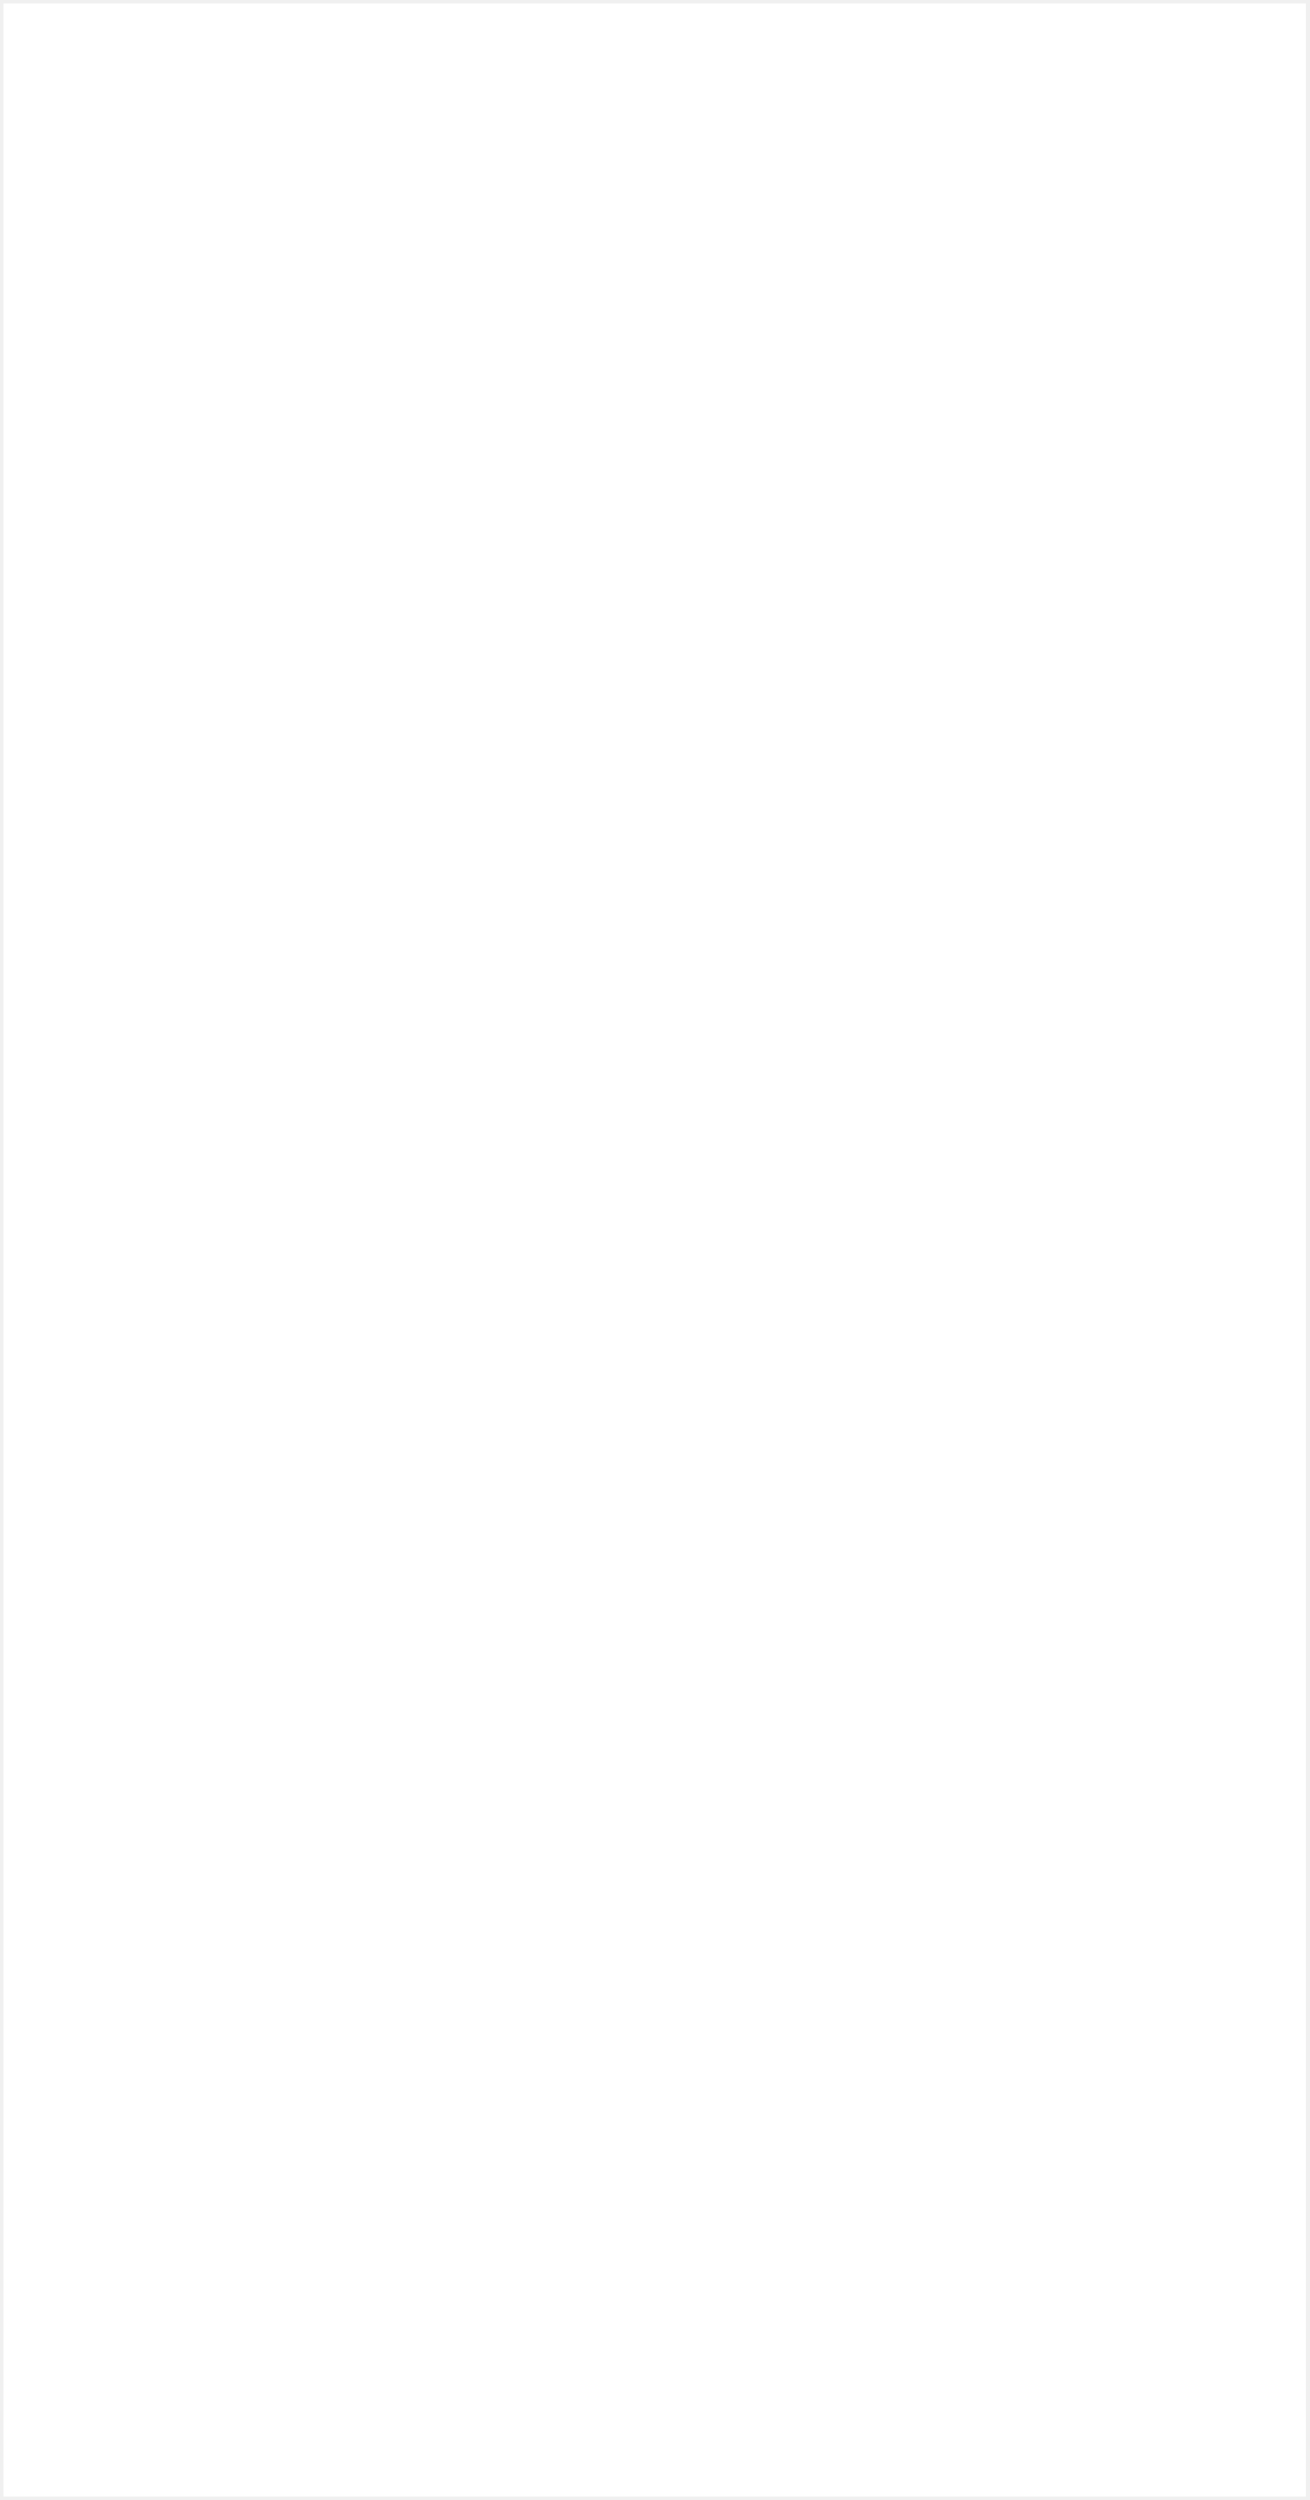
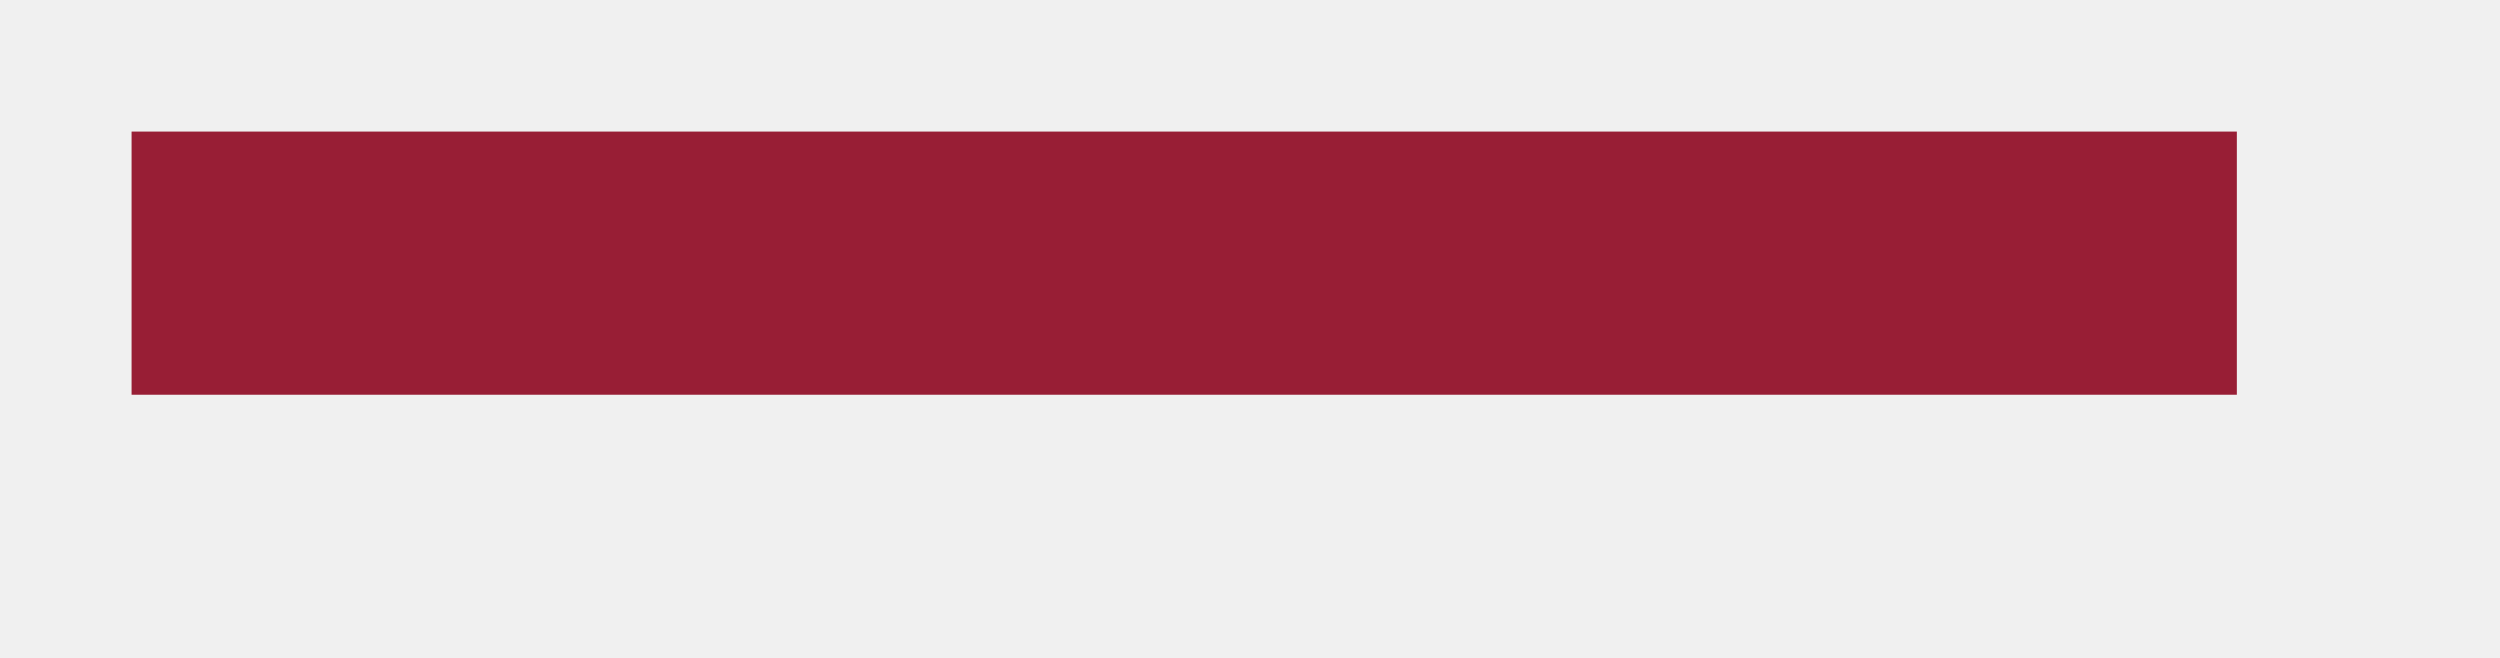
- <svg xmlns="http://www.w3.org/2000/svg" version="1.1" width="375px" height="716px">
-   <g transform="matrix(1 0 0 1 0 -88 )">
-     <path d="M 1 89  L 374 89  L 374 803  L 1 803  L 1 89  Z " fill-rule="nonzero" fill="#ffffff" stroke="none" />
+ <svg xmlns="http://www.w3.org/2000/svg" version="1.1" width="19px" height="5px">
+   <g transform="matrix(1 0 0 1 -145 -87 )">
+     <path d="M 146 89  L 162 89  " stroke-width="2" stroke="#981e35" fill="none" />
  </g>
</svg>
